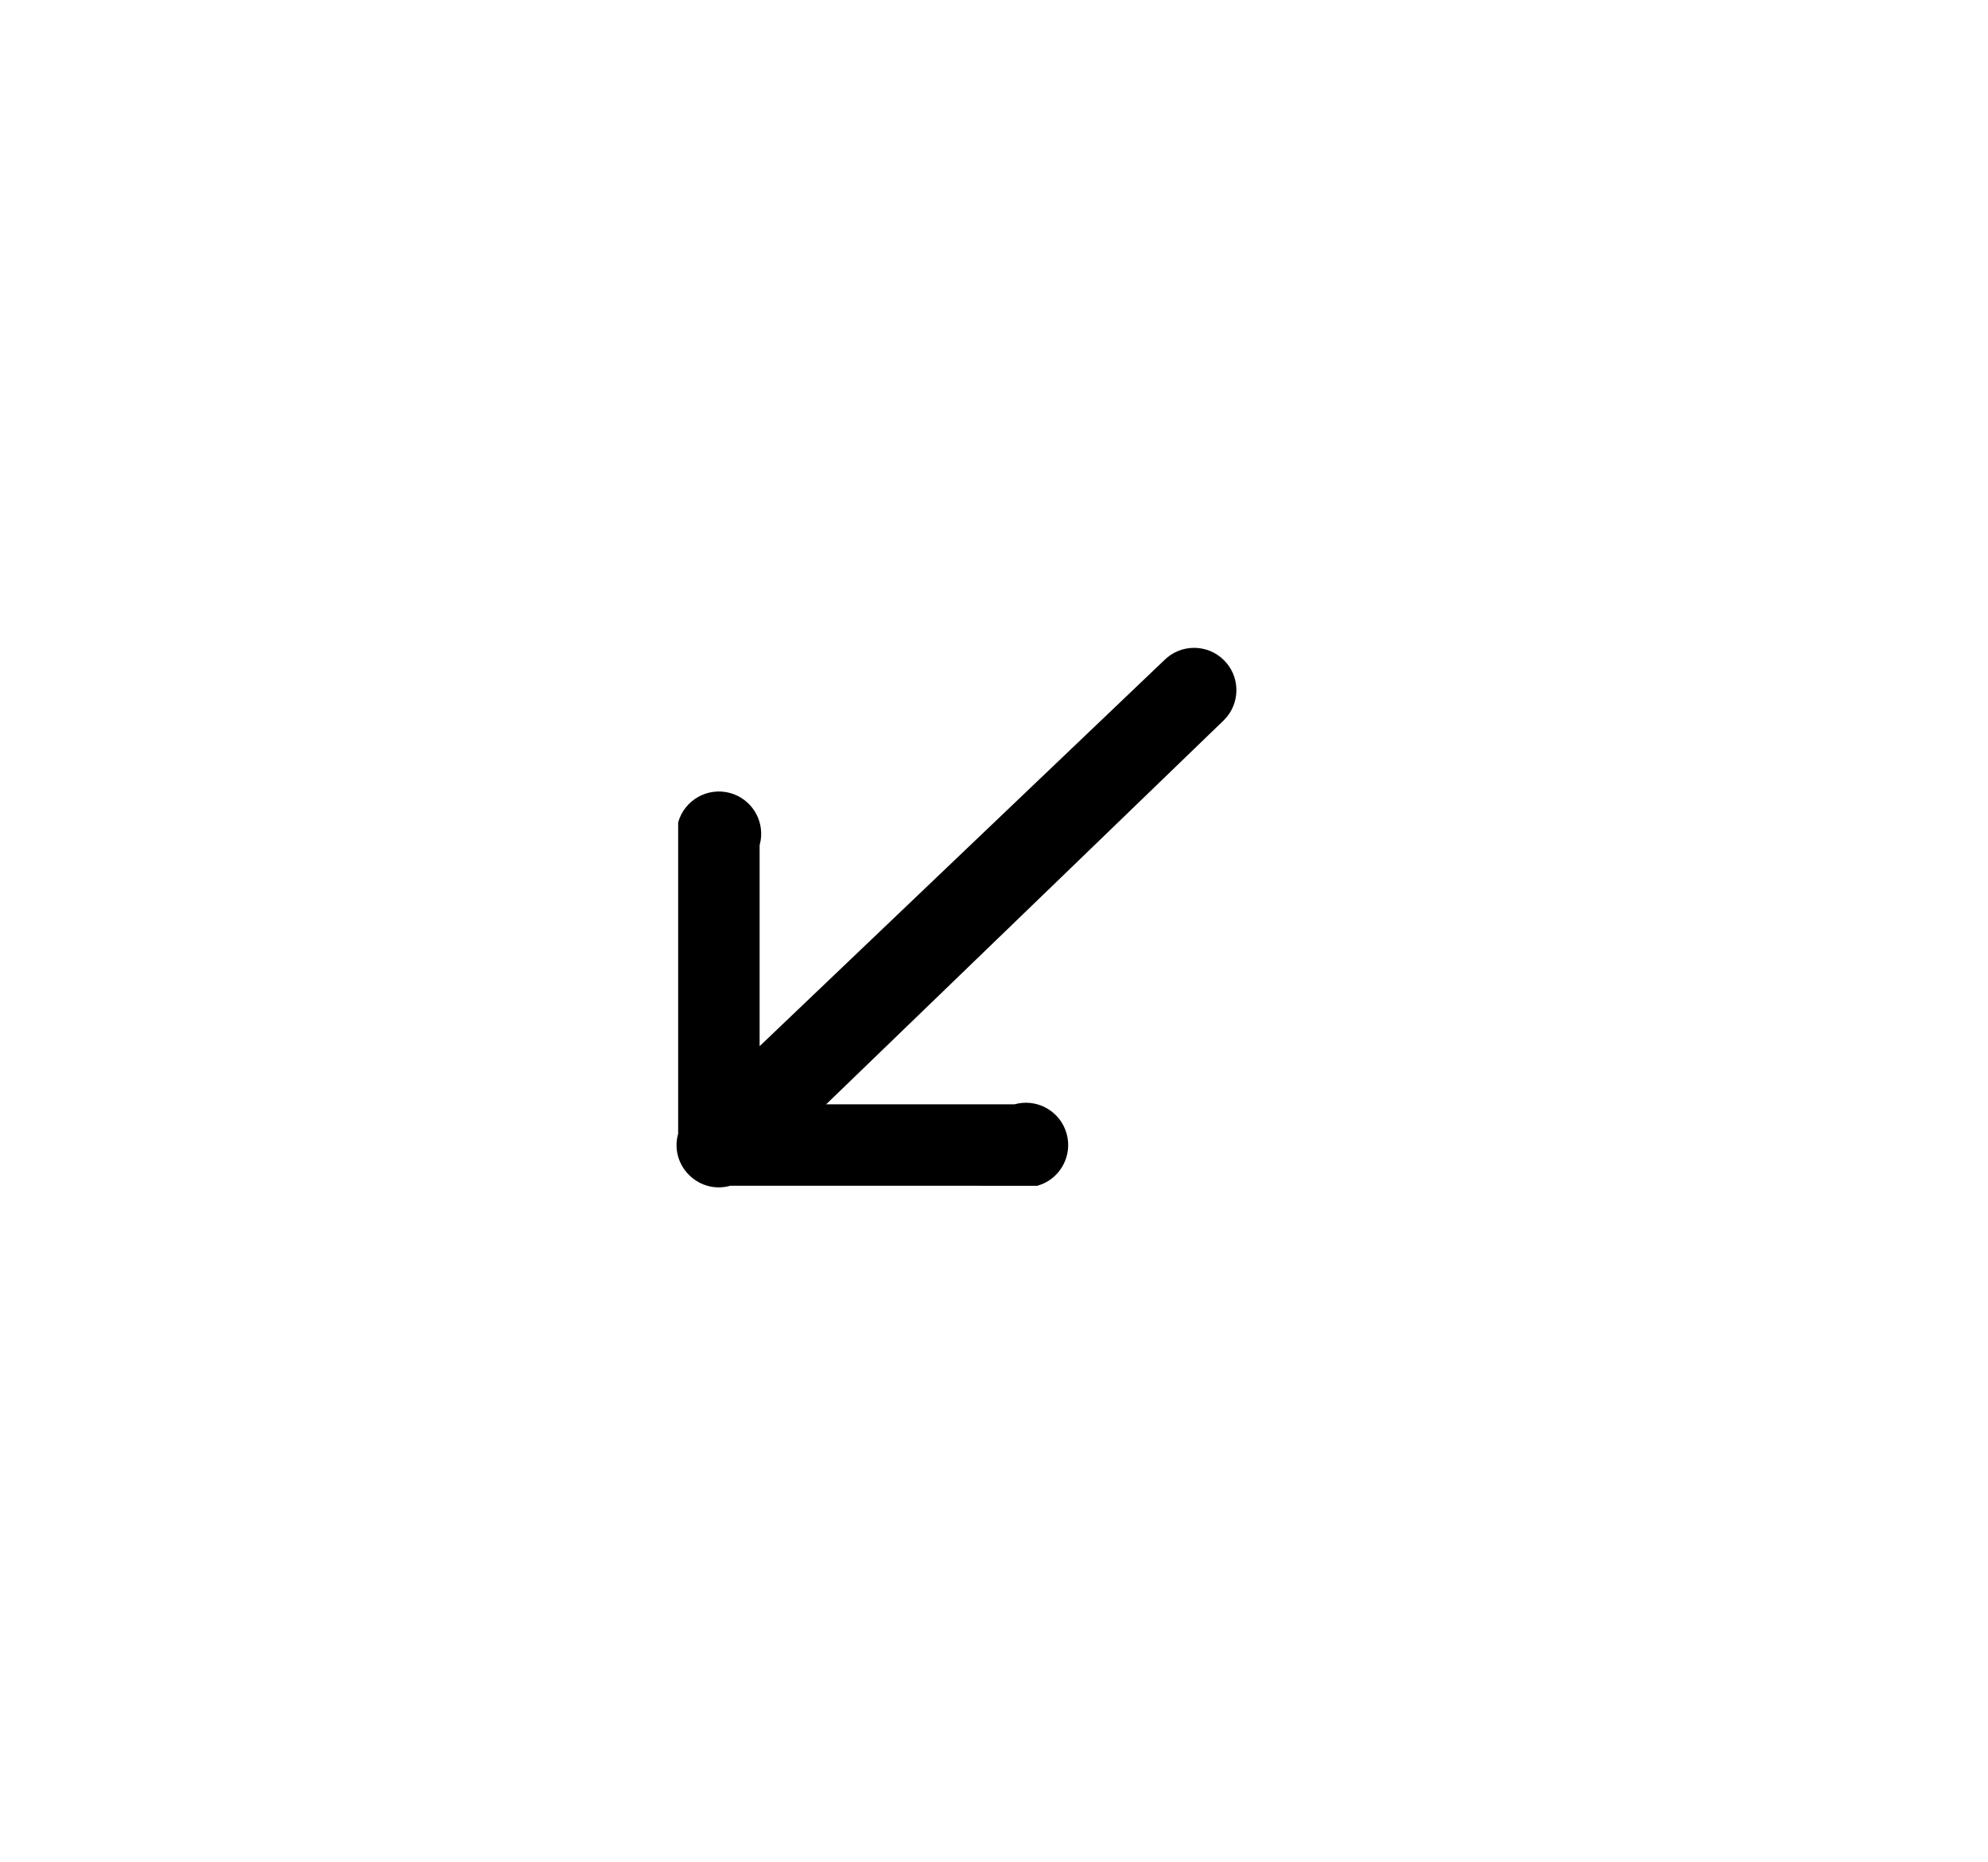
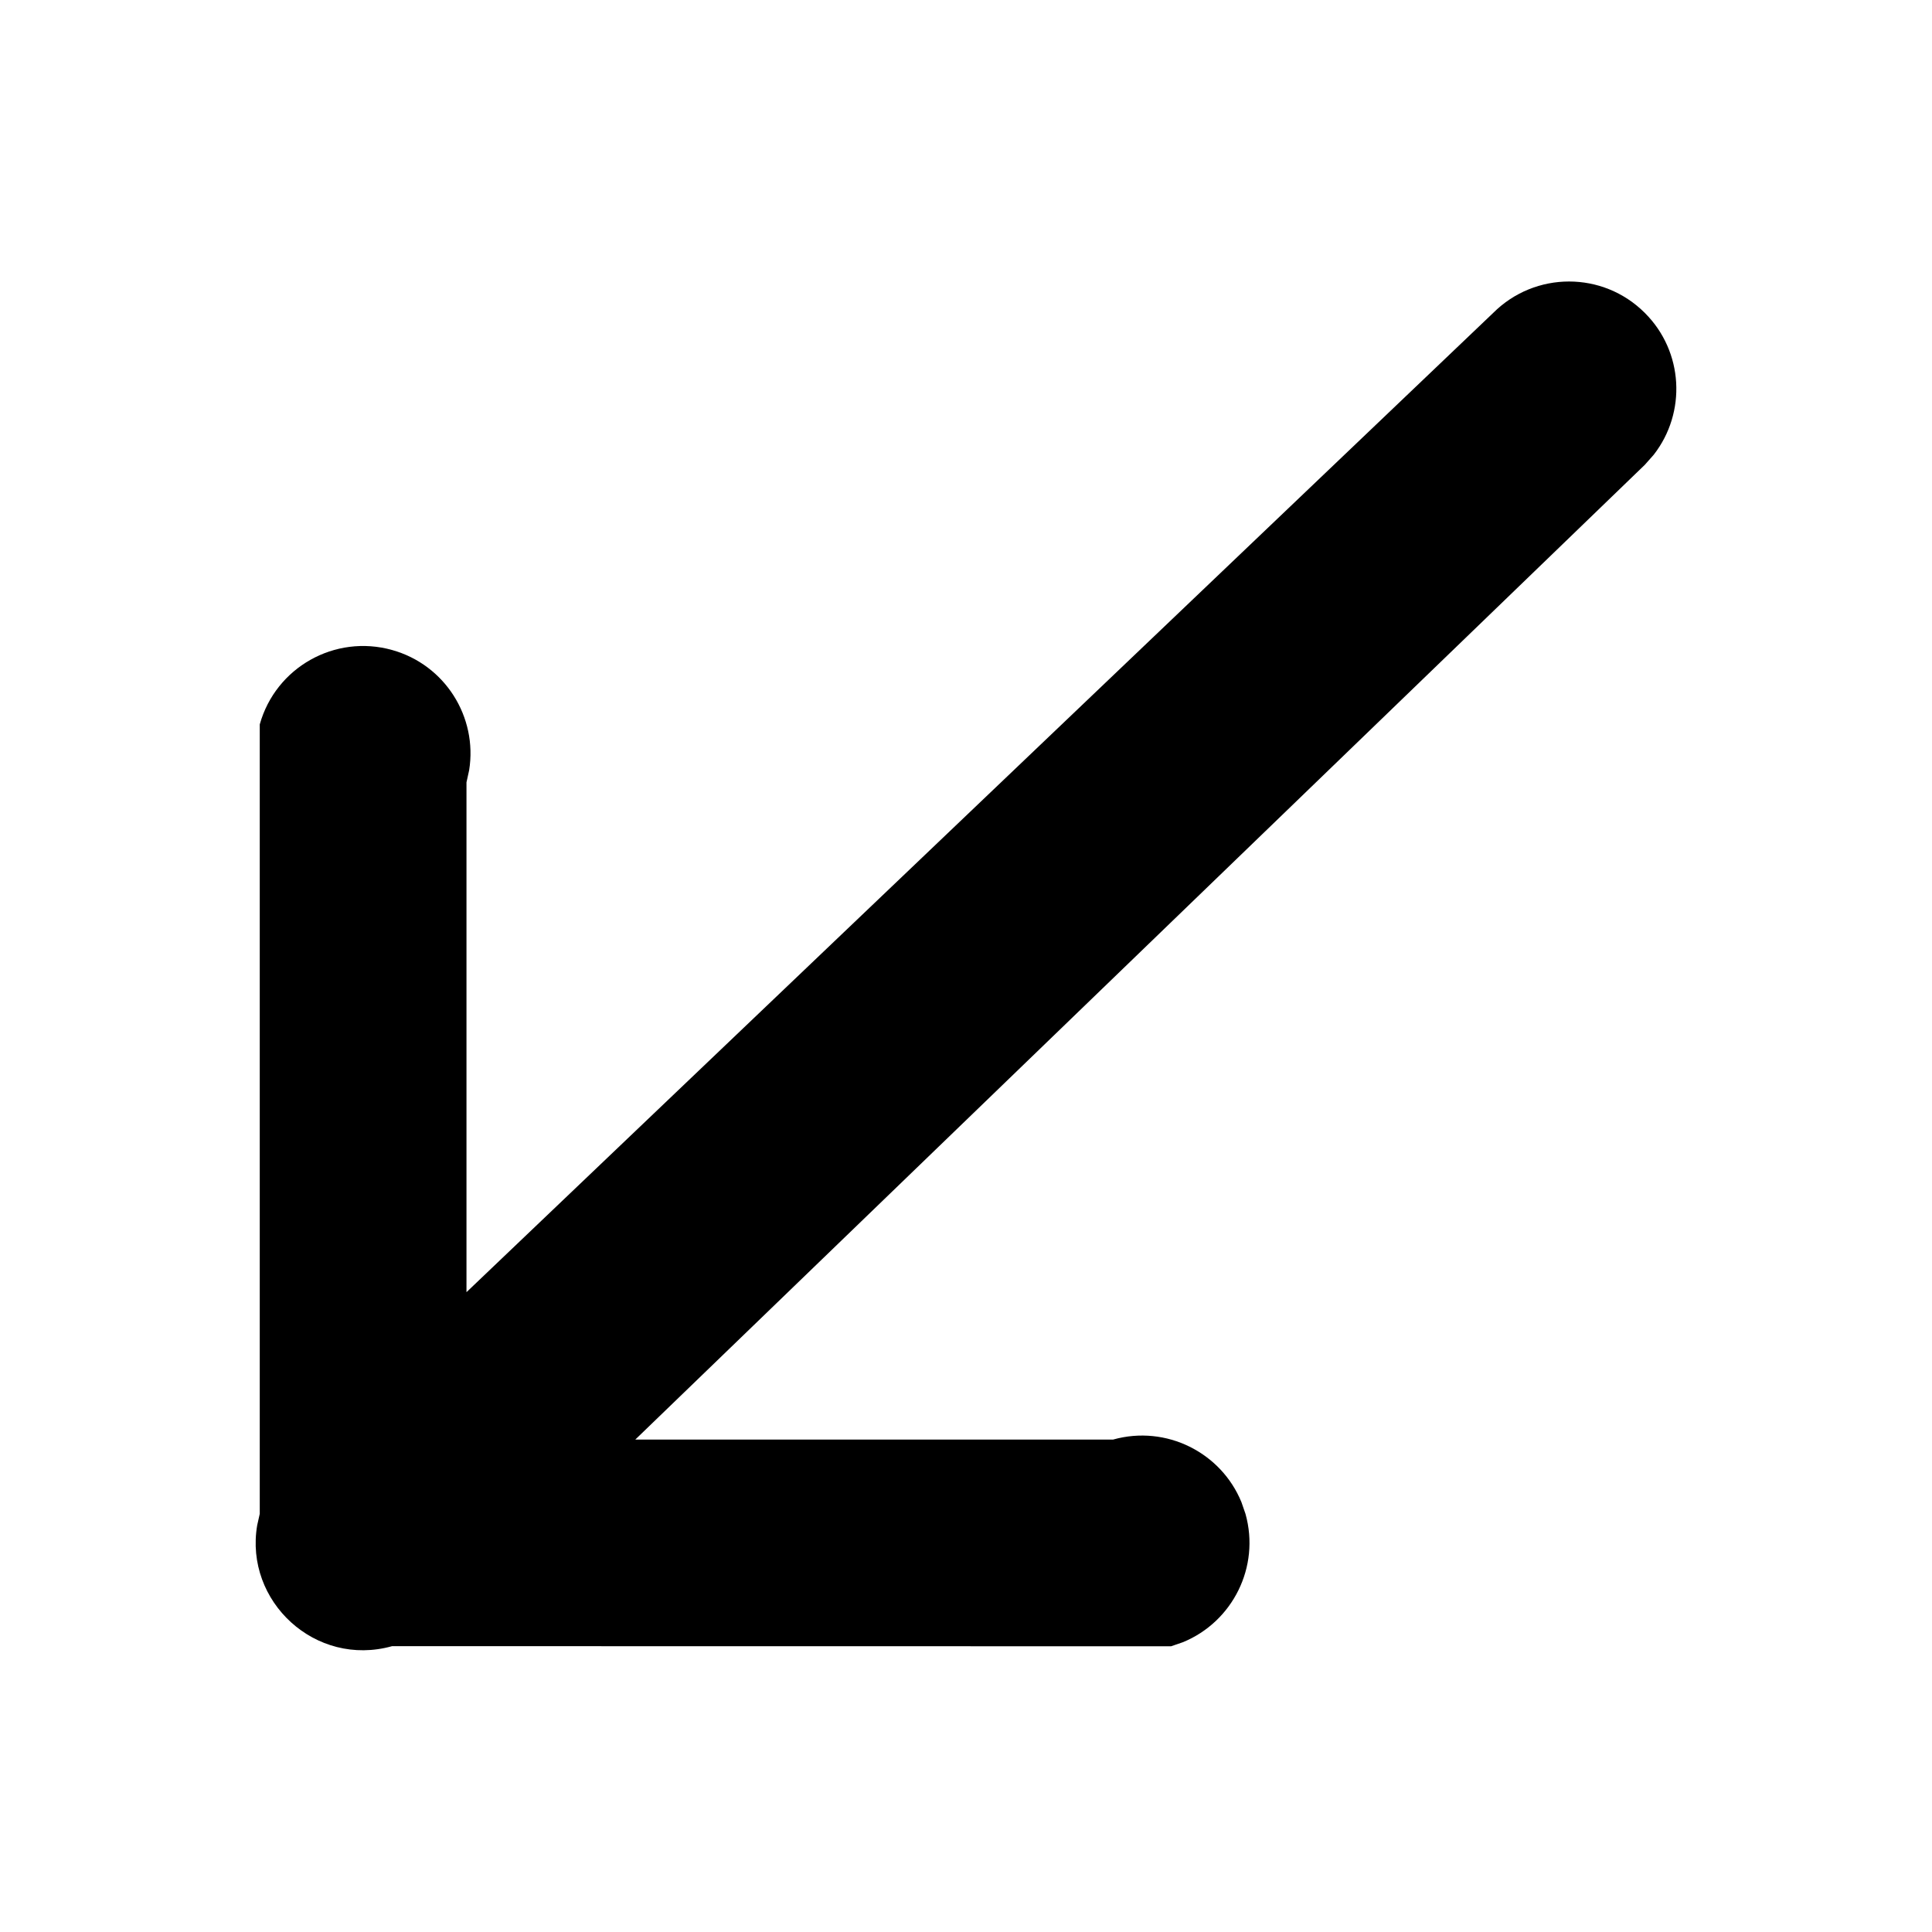
- <svg xmlns="http://www.w3.org/2000/svg" width="47px" height="44px" viewBox="0 0 47 44" version="1.1">
-   <g id="Skeleton" stroke="none" stroke-width="1" fill-rule="evenodd">
-     <g id="WebUI-Skeleton-Dashboard" transform="translate(-504, -1305)">
-       <g id="history" transform="translate(504, 1109)">
-         <g id="li-sent-item" transform="translate(0, 196)">
-           <g id="icon-receive-item" transform="translate(0.043602, 0)">
-             <path d="M29.149,16.583 L29.149,23.939 C29,24.471 28.448,24.781 27.916,24.633 C27.423,24.494 27.12,24.009 27.198,23.514 L27.223,23.4 L27.223,18.65 L17.658,27.772 C17.268,28.163 16.634,28.163 16.244,27.772 C15.883,27.412 15.856,26.845 16.161,26.452 L16.244,26.358 L25.65,17.276 L21.197,17.276 C20.704,17.414 20.192,17.156 20.003,16.693 L19.965,16.583 C19.827,16.089 20.084,15.578 20.548,15.388 L20.658,15.35 L27.916,15.351 C28.632,15.151 29.293,15.769 29.173,16.477 L29.149,16.583 Z" id="Line-2" fill-rule="nonzero" transform="translate(22.56913, 21.68892) rotate(-180) translate(-22.56913, -21.68892) " />
+ <svg xmlns="http://www.w3.org/2000/svg" width="18" height="18" viewbox="0 0 18 18">
+   <g fill-rule="evenodd" id="Skeleton">
+     <g id="WebUI-Skeleton-Dashboard">
+       <g id="history">
+         <g id="li-sent-item">
+           <g id="icon-receive-item">
+             <path transform="rotate(-180, 9, 9.00002) translate(-22.5691, -21.6889)" fill-rule="nonzero" id="Line-2" d="m38.149,25.584l0,7.356c-0.149,0.532 -0.701,0.842 -1.233,0.693c-0.494,-0.138 -0.797,-0.624 -0.718,-1.119l0.025,-0.114l0,-4.75l-9.565,9.123c-0.391,0.391 -1.024,0.391 -1.414,0c-0.361,-0.36 -0.388,-0.928 -0.083,-1.32l0.083,-0.094l9.406,-9.082l-4.452,0c-0.494,0.138 -1.005,-0.12 -1.195,-0.583l-0.038,-0.11c-0.138,-0.494 0.12,-1.005 0.583,-1.195l0.11,-0.038l7.258,0.001c0.715,-0.2 1.377,0.418 1.257,1.126l-0.024,0.107z" />
          </g>
        </g>
      </g>
    </g>
  </g>
</svg>
